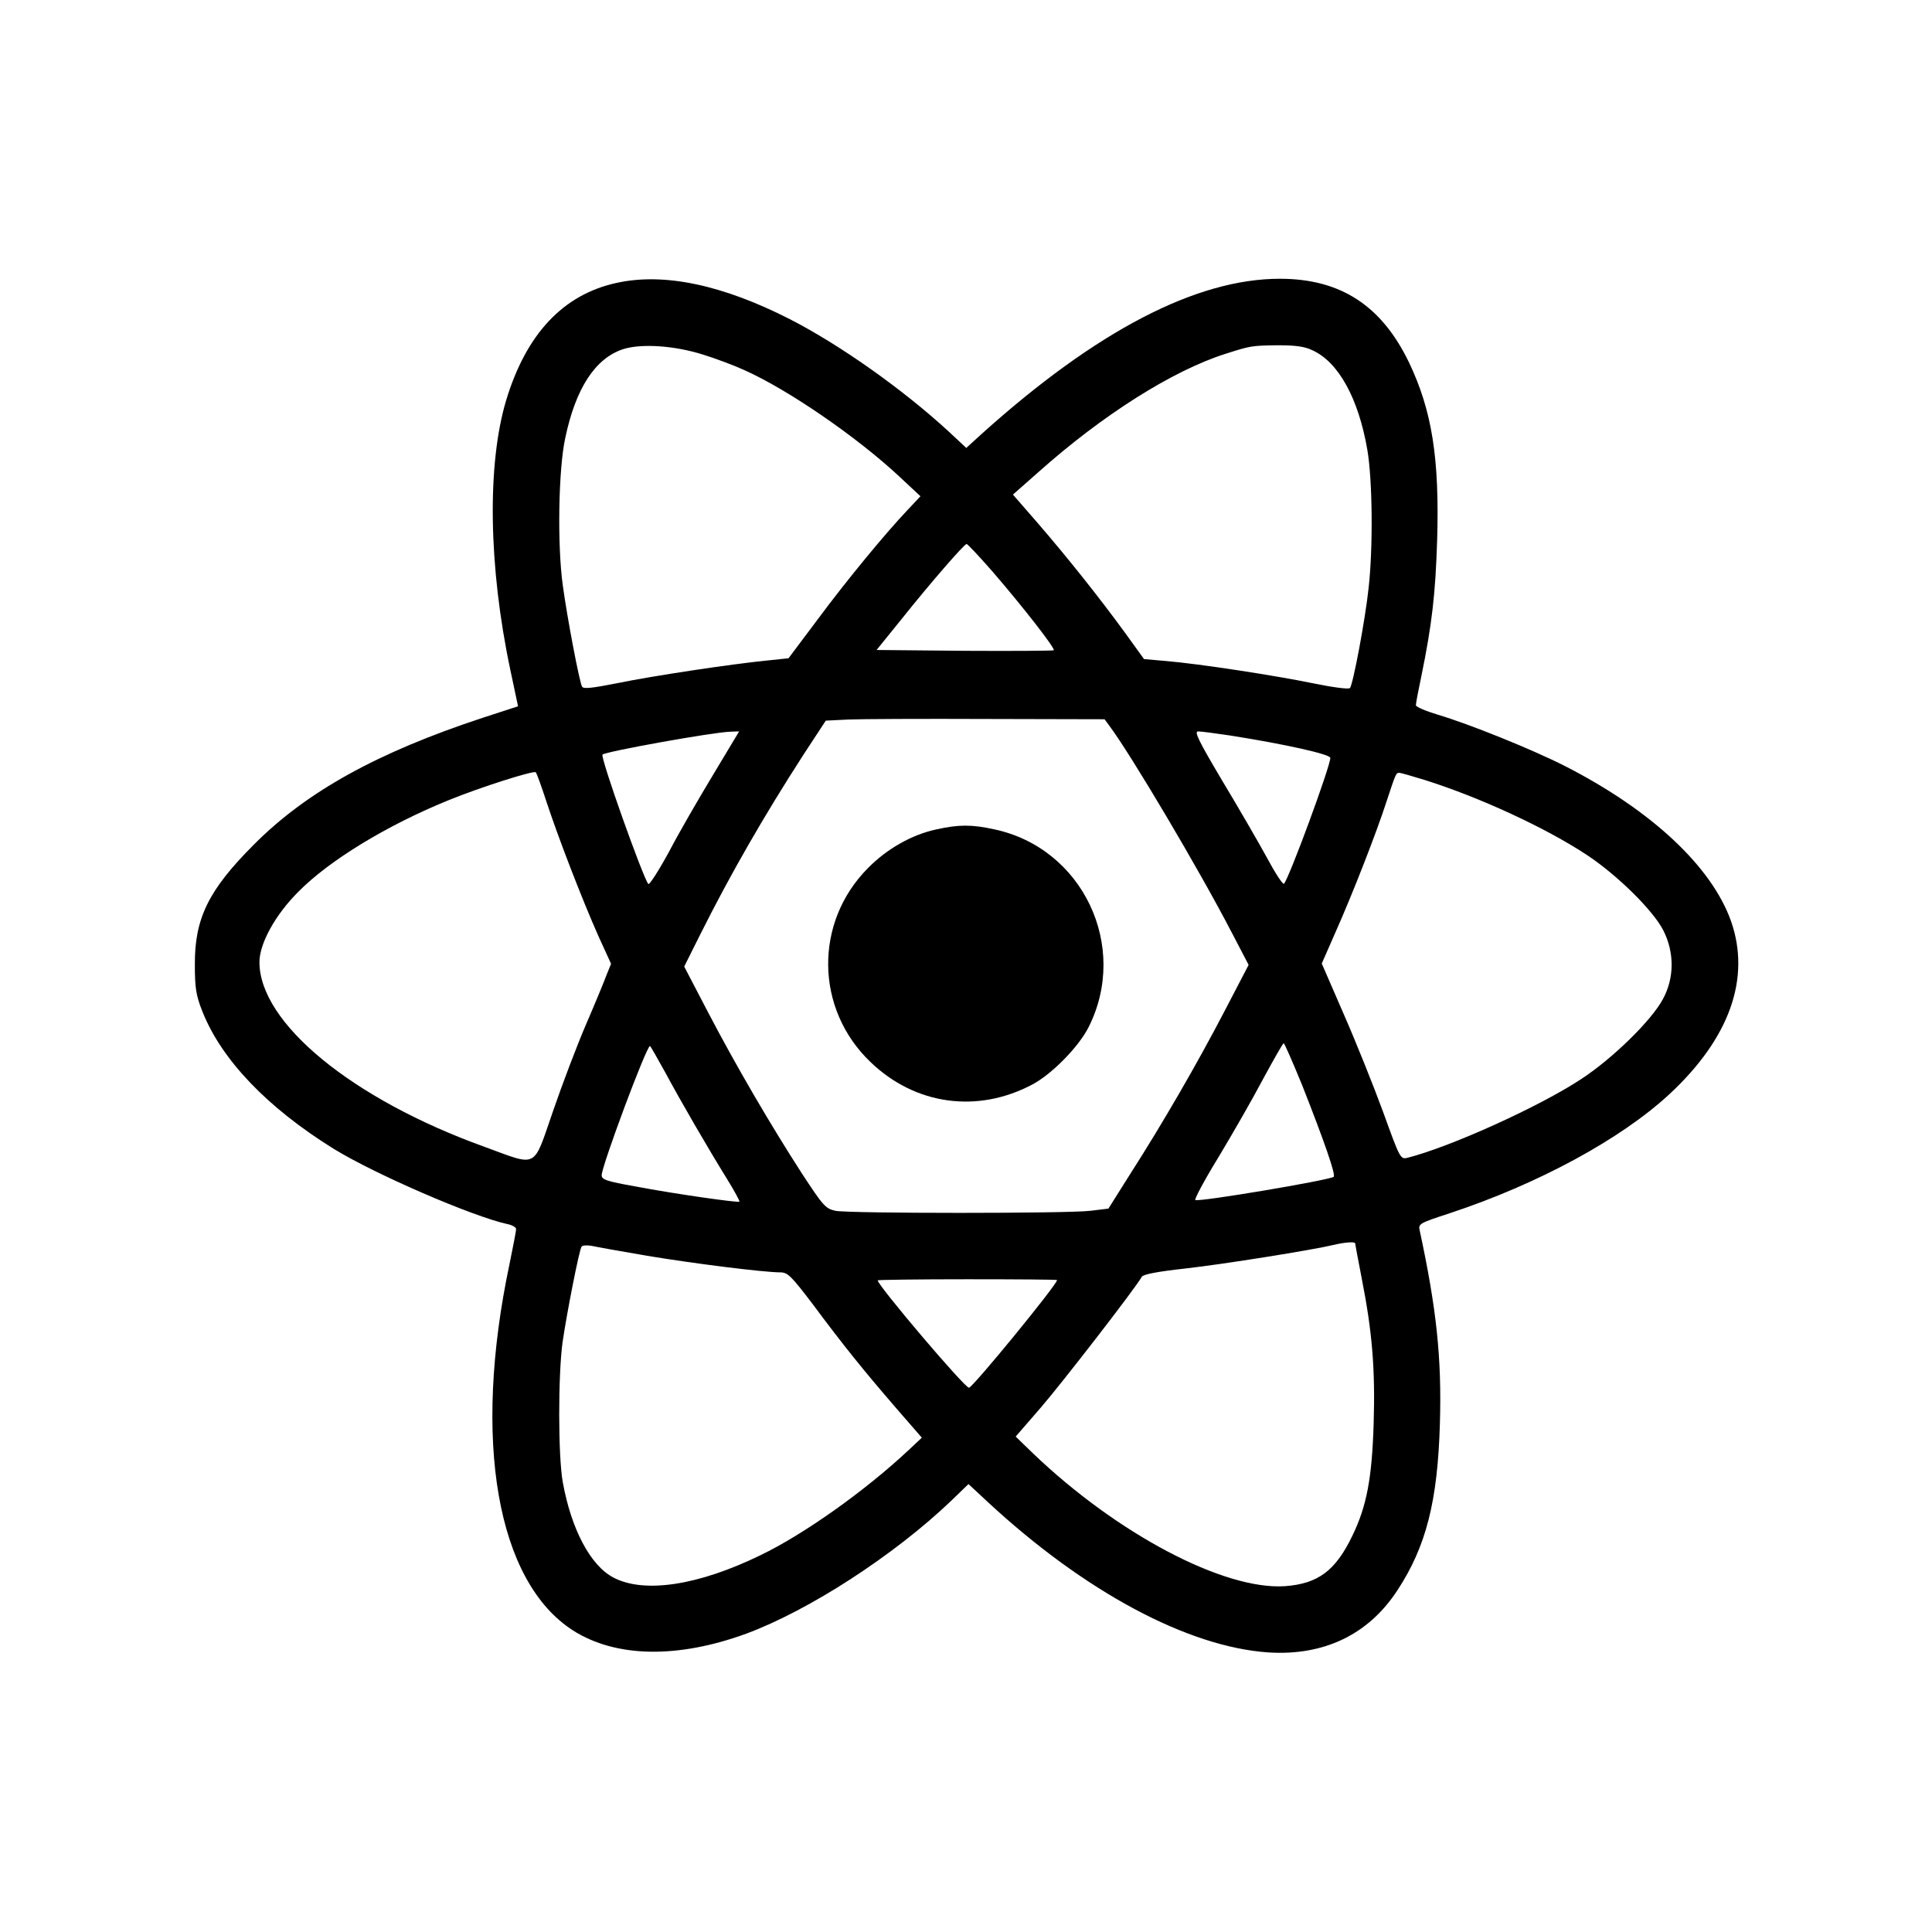
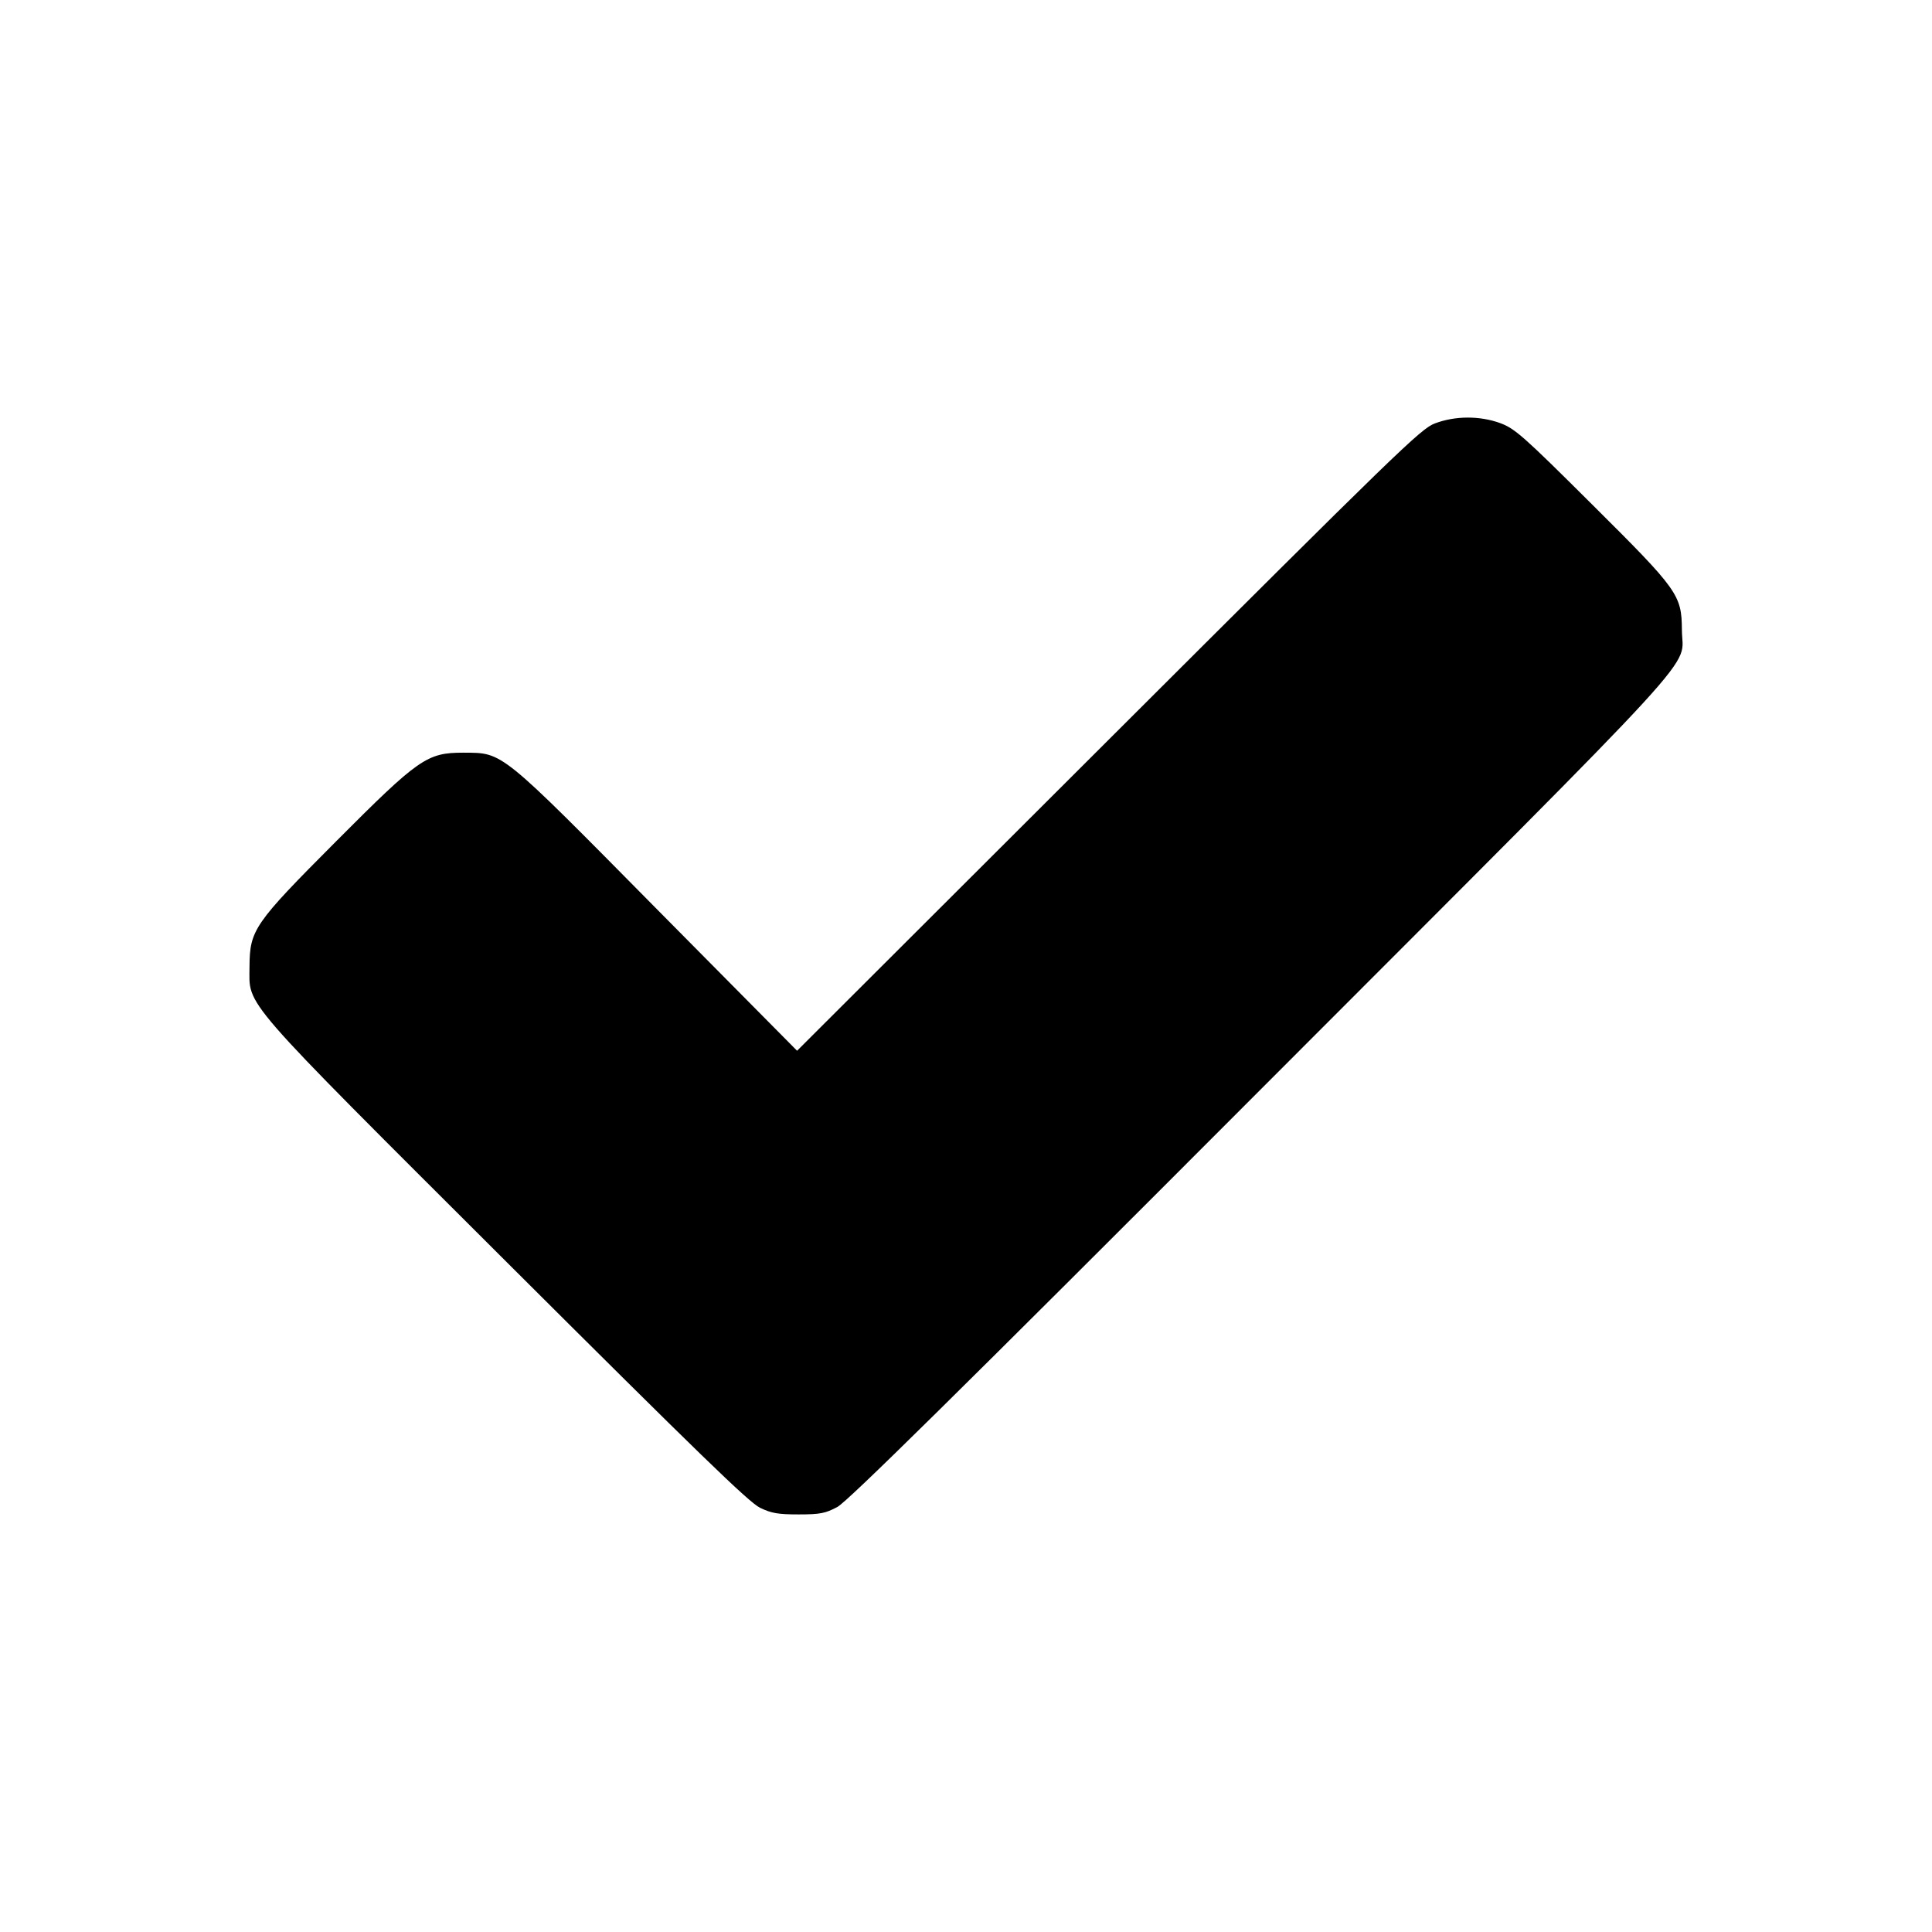
- <svg xmlns="http://www.w3.org/2000/svg" version="1.0" width="933.333" height="933.333" viewBox="0 0 700 700">
-   <path d="M223.4 102.5c-19.3 4.2-32.7 18.4-40 42.5-7 23.3-6.4 60.4 1.5 97.7l2.8 13.2-12.6 4.1c-38.3 12.6-64 26.8-83.1 46-16.4 16.4-21.5 26.7-21.4 43.5 0 8.4.4 11.1 2.7 16.9 6.9 17.5 23.5 34.9 47.7 49.9 15 9.2 50.1 24.4 62.8 27.2 1.7.3 3.2 1.2 3.2 1.8 0 .7-1.1 6.4-2.4 12.7-13.5 63.9-4.6 115.1 23.1 132.8 15.5 9.8 37.8 10.2 62.7 1.1 22.7-8.4 53.6-28.4 74.3-48.2l6.2-6 7.2 6.7c34.9 32.3 72.2 52.3 101.4 54.3 20.1 1.3 36.3-6.4 46.8-22.5 10.4-15.8 14.6-32.3 15.4-60.4.7-23.7-1.2-41.5-7.3-69.9-.6-2.5-.2-2.7 10.8-6.3 32.1-10.6 62.1-26.9 79.6-43.1 21.9-20.3 29.6-42.1 22.4-62.7-7-19.8-28.8-40.2-60.1-56.2-12-6.1-34.8-15.3-46.3-18.7-4.3-1.3-7.8-2.8-7.8-3.4 0-.7.9-5.4 2-10.6 3.8-18.5 5.1-29.7 5.7-49.1.9-29.9-1.9-47.1-10.2-64.5-10-20.7-24.9-30.3-46.8-30.3-30.2 0-66.4 18.8-107.9 56.1l-5.7 5.2-6.2-5.8c-16.7-15.4-39.5-31.5-57.6-40.8-24.5-12.5-45.7-17-62.9-13.2zm31.4 26c4.5 1.4 11.2 3.9 14.9 5.6 15.9 7.1 40.9 24.3 56.3 38.7l7.5 7-4.6 4.9c-7.8 8.2-21.8 25.1-32.7 39.8l-10.5 14-7.6.8c-13.2 1.3-41.7 5.6-54.3 8.2-9.1 1.8-12.4 2.2-12.9 1.3-.9-1.4-5.4-24.9-7-36.8-2-14.4-1.6-41.8.9-53.3 3.8-18.1 10.9-28.9 21-32.2 6.6-2.1 18.6-1.3 29 2zm220.7-1.6c9.5 4.3 16.7 17.5 19.9 36 1.9 11 2.1 35.4.5 49.9-1.2 11.5-5.7 35.4-6.8 36.5-.5.5-6.4-.3-13.2-1.7-14.1-2.9-41.5-7.1-53.4-8.1l-8-.7-7-9.7c-9.2-12.6-20.8-27.2-31.7-39.8l-8.8-10.1 9.3-8.2c23.1-20.6 48.5-36.7 67.7-42.8 9.1-2.9 9.5-3 19-3.1 6.3 0 9.6.4 12.5 1.8zm-115.8 80.3c11.3 13.1 22.7 27.8 22.1 28.4-.3.2-14.8.3-32.3.2l-31.9-.3 8.9-11c10.6-13.3 22.8-27.3 23.7-27.4.3-.1 4.6 4.5 9.5 10.1zm42.2 55.7c7.8 10.4 32.7 52.4 44.5 75.2l6 11.5-8.7 16.7c-9.9 19-22.2 40.3-34.1 58.9l-8 12.7-6.6.8c-8.3 1-87.2 1-92.3 0-3.6-.8-4.4-1.7-12.2-13.6-11.3-17.5-24.1-39.4-34.2-58.8l-8.4-16.1 5.7-11.4c11-22 23.2-43.2 37.6-65.5l8-12.2 8.1-.4c4.5-.2 27.3-.3 50.6-.2l42.3.1 1.7 2.3zm-143.4 17.6c-5.2 8.6-12.5 21.2-16.1 28.1-3.7 6.8-7.1 12.1-7.5 11.7-1.9-2.2-17.5-46-16.6-46.9 1.1-1.1 39.9-8.1 46.4-8.3l3.1-.1-9.3 15.5zm187.3-14c20.2 3.2 36.2 6.8 36.2 8.1 0 3.1-15 43.8-16.8 45.6-.4.4-3.2-3.9-6.2-9.5-3-5.5-10.3-18.1-16.2-27.9-8.6-14.5-10.2-17.8-8.7-17.8 1.1 0 6.3.7 11.7 1.5zm-247.8 24c4.2 12.8 12.8 35.1 18.7 48.4l4.7 10.3-1.7 4.2c-.8 2.2-4.1 10.2-7.3 17.6-3.2 7.4-8.6 21.6-12 31.5-7.4 21.3-5.2 20.2-24.9 13-48-17.3-81.5-44.9-81.5-66.9 0-6.7 5.7-17.1 14-25.4 11.3-11.5 32.4-24.3 54.6-33.3 11.5-4.7 30.8-10.8 31.5-10.1.4.4 2.1 5.2 3.9 10.7zm318.2-7.9c20 6.3 44 17.4 58.8 27.2 10.9 7.2 23.9 20 27.6 27.2 4.1 8 4.1 17.3-.1 25-4.1 7.7-18.2 21.5-29.5 28.9-15.1 10-47.6 24.7-63.1 28.6-2.5.6-2.7.2-8.8-16.7-3.5-9.5-9.9-25.5-14.3-35.5l-7.9-18.2 5-11.4c6.2-13.9 14.9-36.2 18.6-47.7 3.2-9.7 3.3-10 4.5-10 .5 0 4.6 1.2 9.2 2.6zm-44.4 110.6c8 20.3 12.3 32.6 11.4 33.2-2.1 1.3-48.4 9.1-50.1 8.4-.5-.1 3.2-7.1 8.3-15.4 5-8.3 12.3-21 16.1-28.2 3.9-7.2 7.3-13.2 7.6-13.2.3 0 3.3 6.9 6.7 15.2zM241 388.5c5.7 10.6 15.2 27 22.5 38.8 2.6 4.2 4.6 7.9 4.4 8.1-.6.4-23.3-2.8-37.5-5.5-10.7-1.9-12.4-2.5-12.4-4.1 0-3.3 16.2-46.8 17.5-46.8.2 0 2.6 4.3 5.5 9.5zm250 62c0 .3 1.1 6 2.4 12.8 3.8 19.3 4.9 32.8 4.3 52.5-.6 19.7-2.5 29.9-7.7 40.6-6.1 12.7-12.4 17.4-24.4 18.3-22.1 1.5-60.8-18.9-91.3-48.1l-6.3-6.1 9.1-10.5c7.6-8.8 34.1-43 36.6-47.4.5-.9 5.8-1.9 15.8-3 14.2-1.6 45.9-6.7 53.5-8.5 4.1-1 8-1.3 8-.6zM234.5 455c16.8 2.8 42.3 6 48.2 6 2.7 0 4 1.3 11.9 11.7 10.7 14.4 18 23.5 30.1 37.5l9.3 10.7-4.8 4.5c-15.8 14.8-37.9 30.5-53.7 38.1-22.6 11-42.1 13.9-53.2 8.1-8.3-4.3-15.3-17.4-18.4-34.6-1.7-9.5-1.7-38.4-.1-50.5 1.5-10.4 6-33.4 6.9-34.8.3-.5 2-.6 3.7-.3 1.7.4 10.8 2 20.1 3.6zm148.5 8.8c0 1.6-30.1 38.4-31.9 39-1.3.4-33.1-37.1-33.1-38.9 0-.2 14.6-.4 32.5-.4s32.5.1 32.5.3z" />
-   <path d="M339.3 300.5c-8.9 1.9-17.9 7-24.8 14-19.6 19.7-19.2 51.1.9 70.3 16.2 15.6 38.8 18.7 58.7 8.1 7.1-3.8 16.7-13.6 20.3-20.7 14.8-29.3-2.1-64.9-34.1-71.7-8.2-1.8-12.9-1.8-21 0z" />
+ <svg xmlns="http://www.w3.org/2000/svg" height="700pt" version="1.0" viewBox="0 0 700 700" width="700pt">
+   <path d="M 519.886 153.413 C 514.787 155.313 506.787 163.112 401.59 268.109 L 288.794 380.705 L 238.095 329.507 C 180.697 271.409 182.397 272.809 167.898 272.709 C 154.698 272.709 151.798 274.709 121.699 304.908 C 92 334.707 90.5 336.907 90.4 350.206 C 90.4 365.006 85.6 359.506 183.597 457.303 C 252.995 526.501 271.394 544.4 275.394 546.3 C 279.494 548.3 281.994 548.7 289.394 548.7 C 297.194 548.7 299.094 548.3 303.393 546 C 307.093 544 345.892 505.801 456.988 394.505 C 622.683 228.61 609.384 243.11 609.384 228.21 C 609.284 215.511 608.084 213.811 576.685 182.612 C 551.785 157.812 548.886 155.313 543.586 153.313 C 536.186 150.613 527.286 150.613 519.886 153.413 Z" />
</svg>
